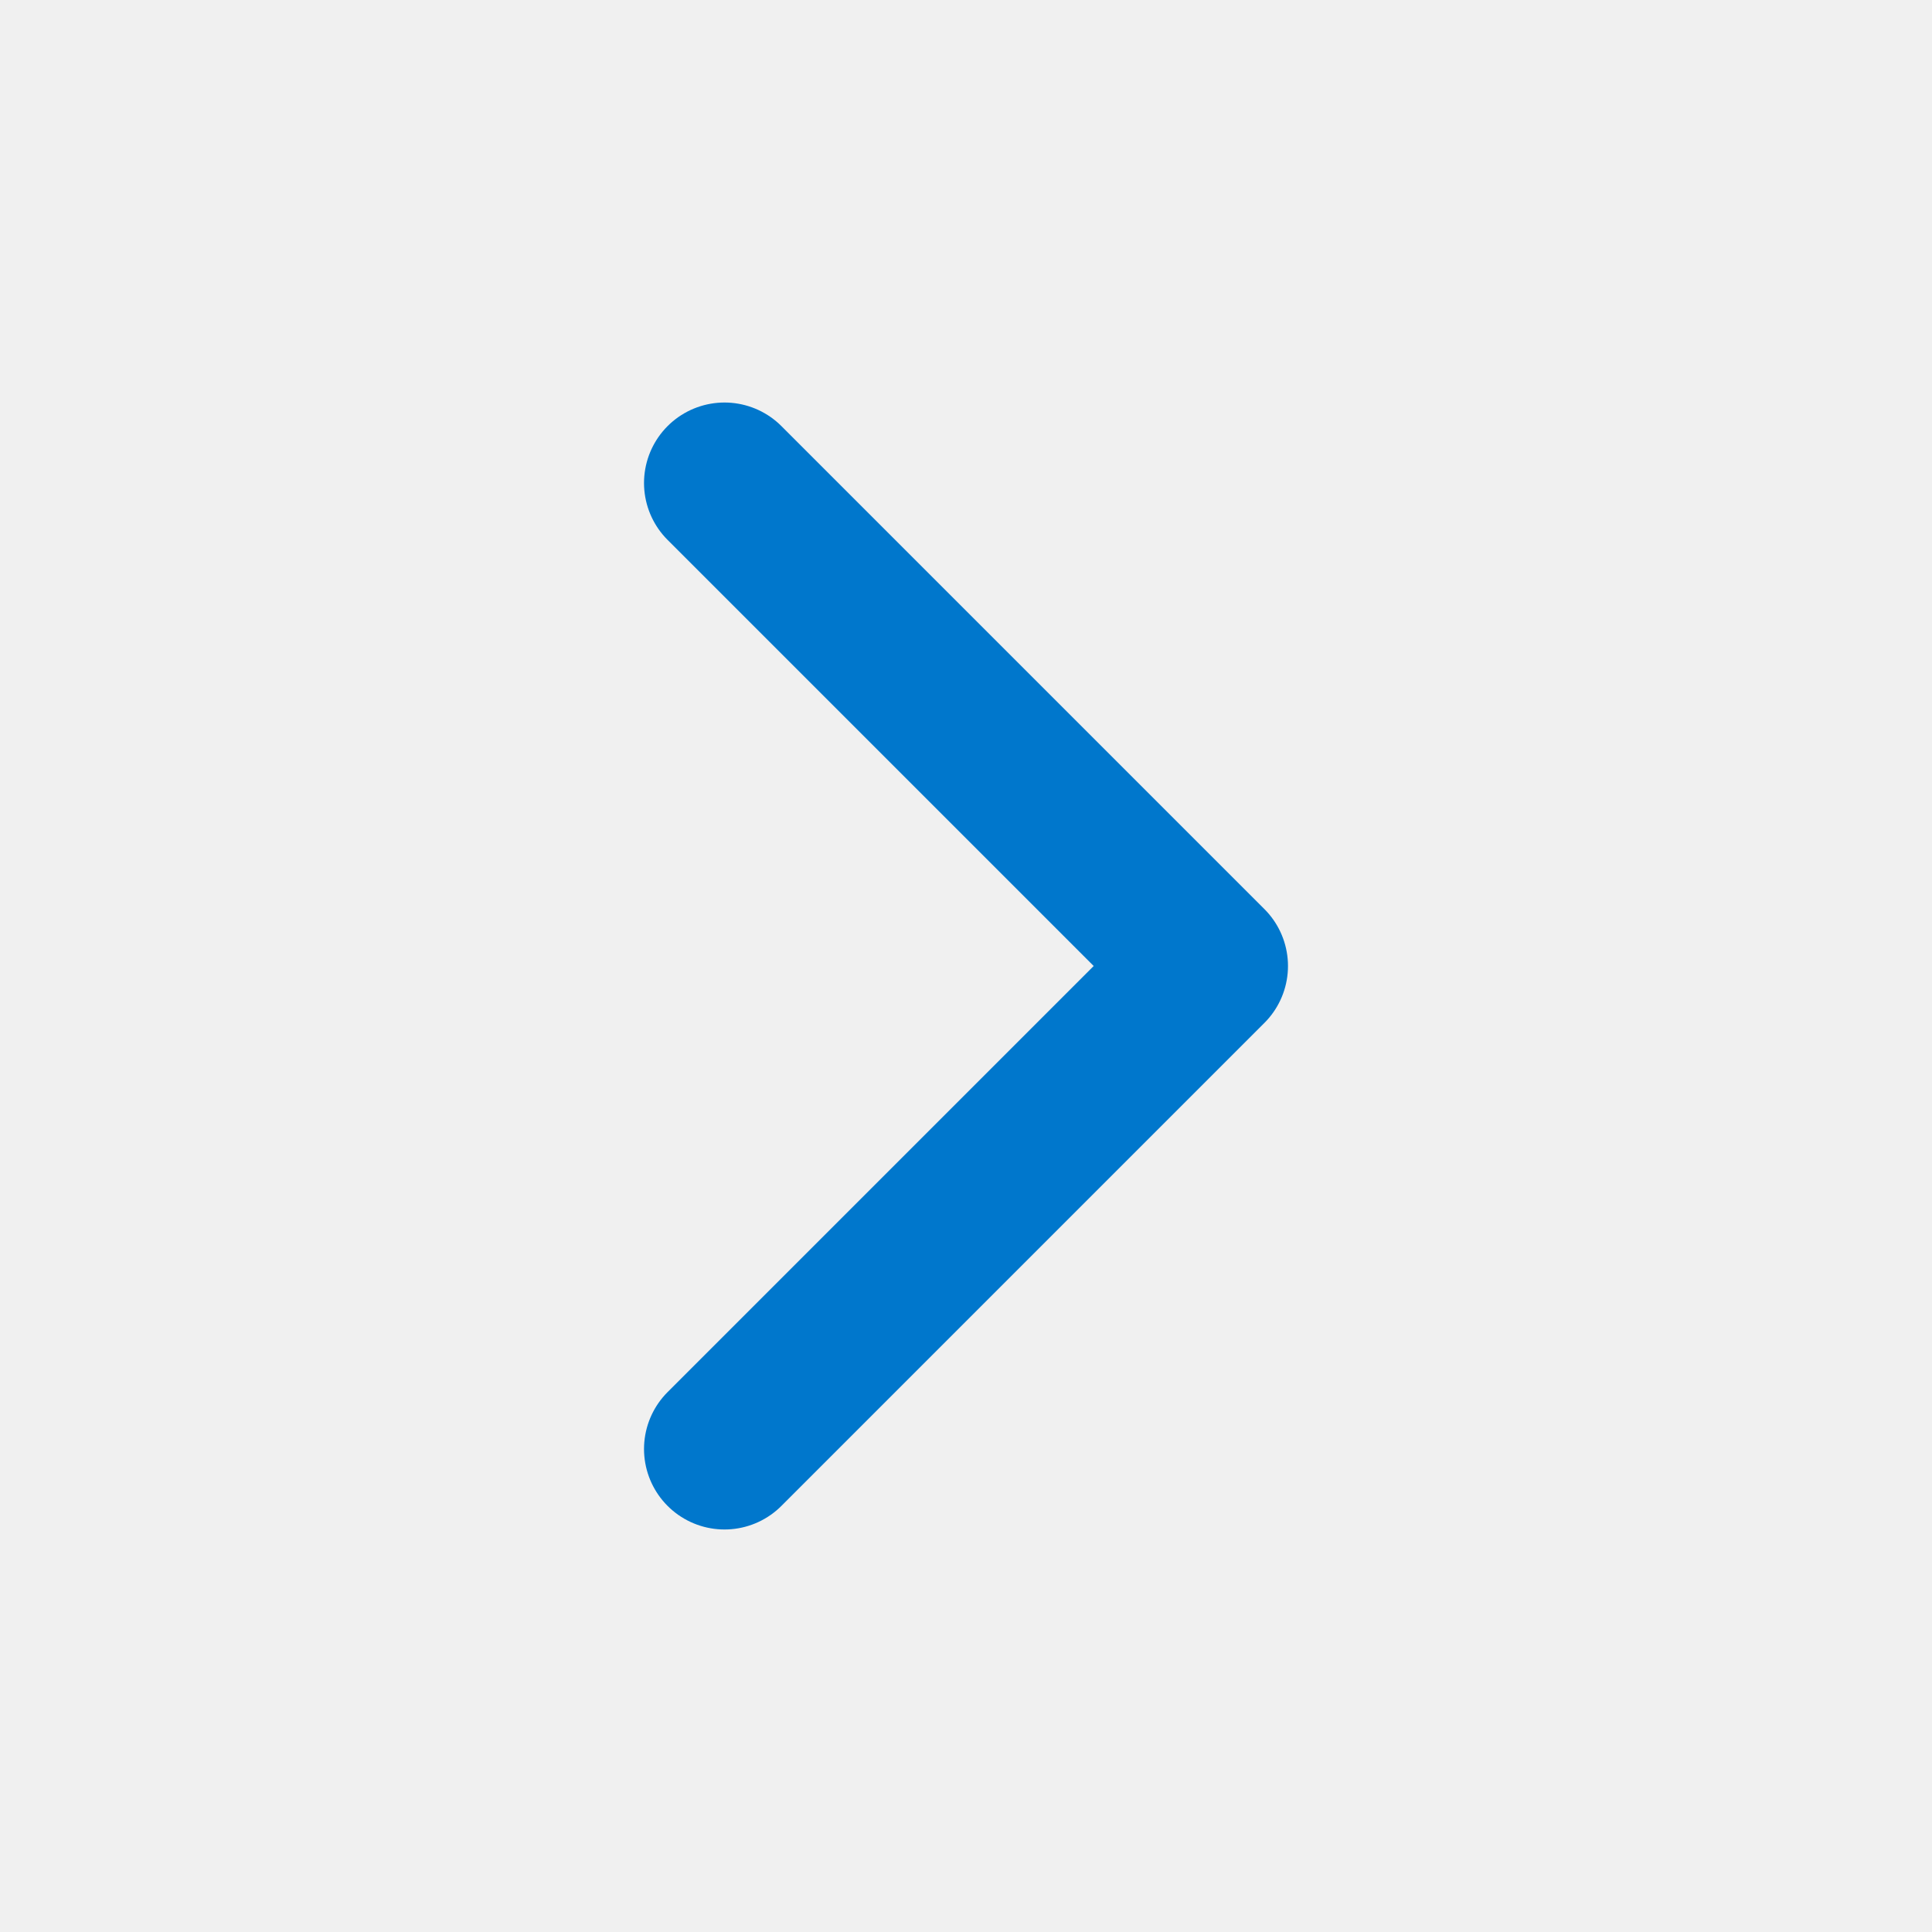
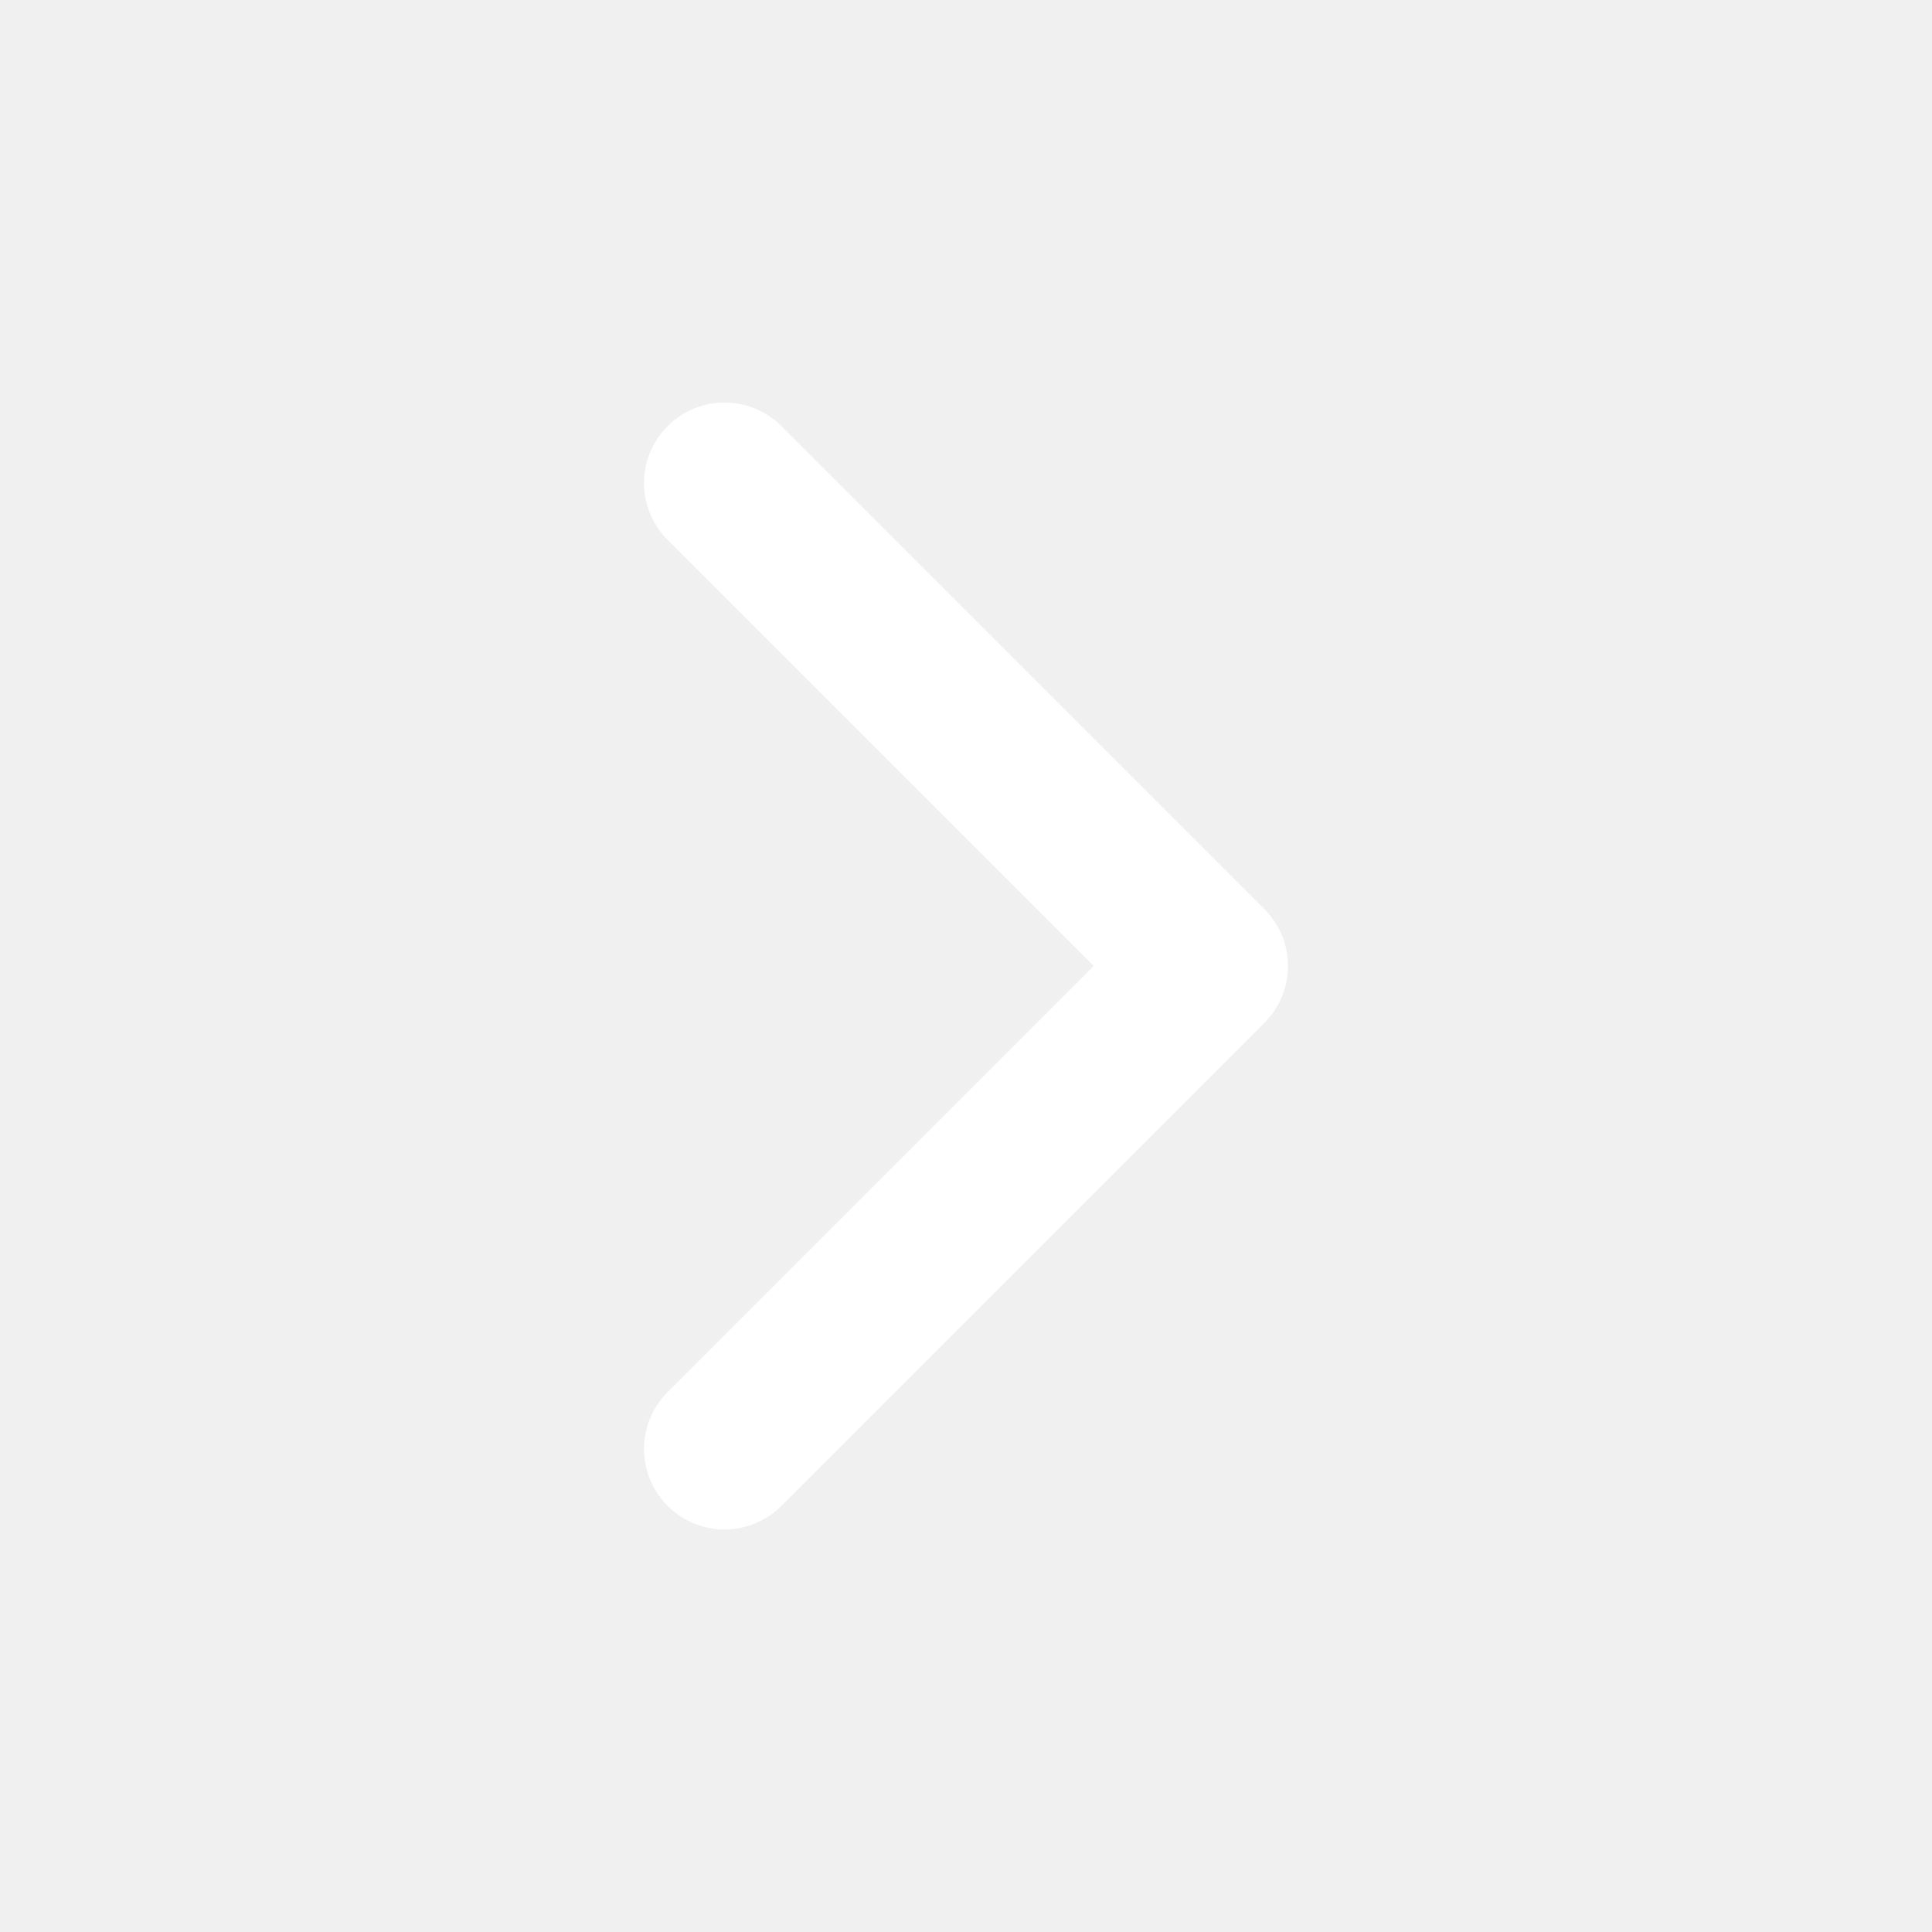
<svg xmlns="http://www.w3.org/2000/svg" preserveAspectRatio="none" overflow="visible" style="display: block;" width="16" height="16" viewBox="0 0 16 16" fill="none">
  <g id="Right Icon">
-     <path id="Vector" d="M6 12L10 8L6 4" stroke="#0077CC" stroke-width="1.333" stroke-linecap="round" stroke-linejoin="round" />
+     <path id="Vector" d="M6 12L10 8L6 4" stroke-width="1.333" stroke-linecap="round" stroke-linejoin="round" stroke="white" />
  </g>
</svg>
